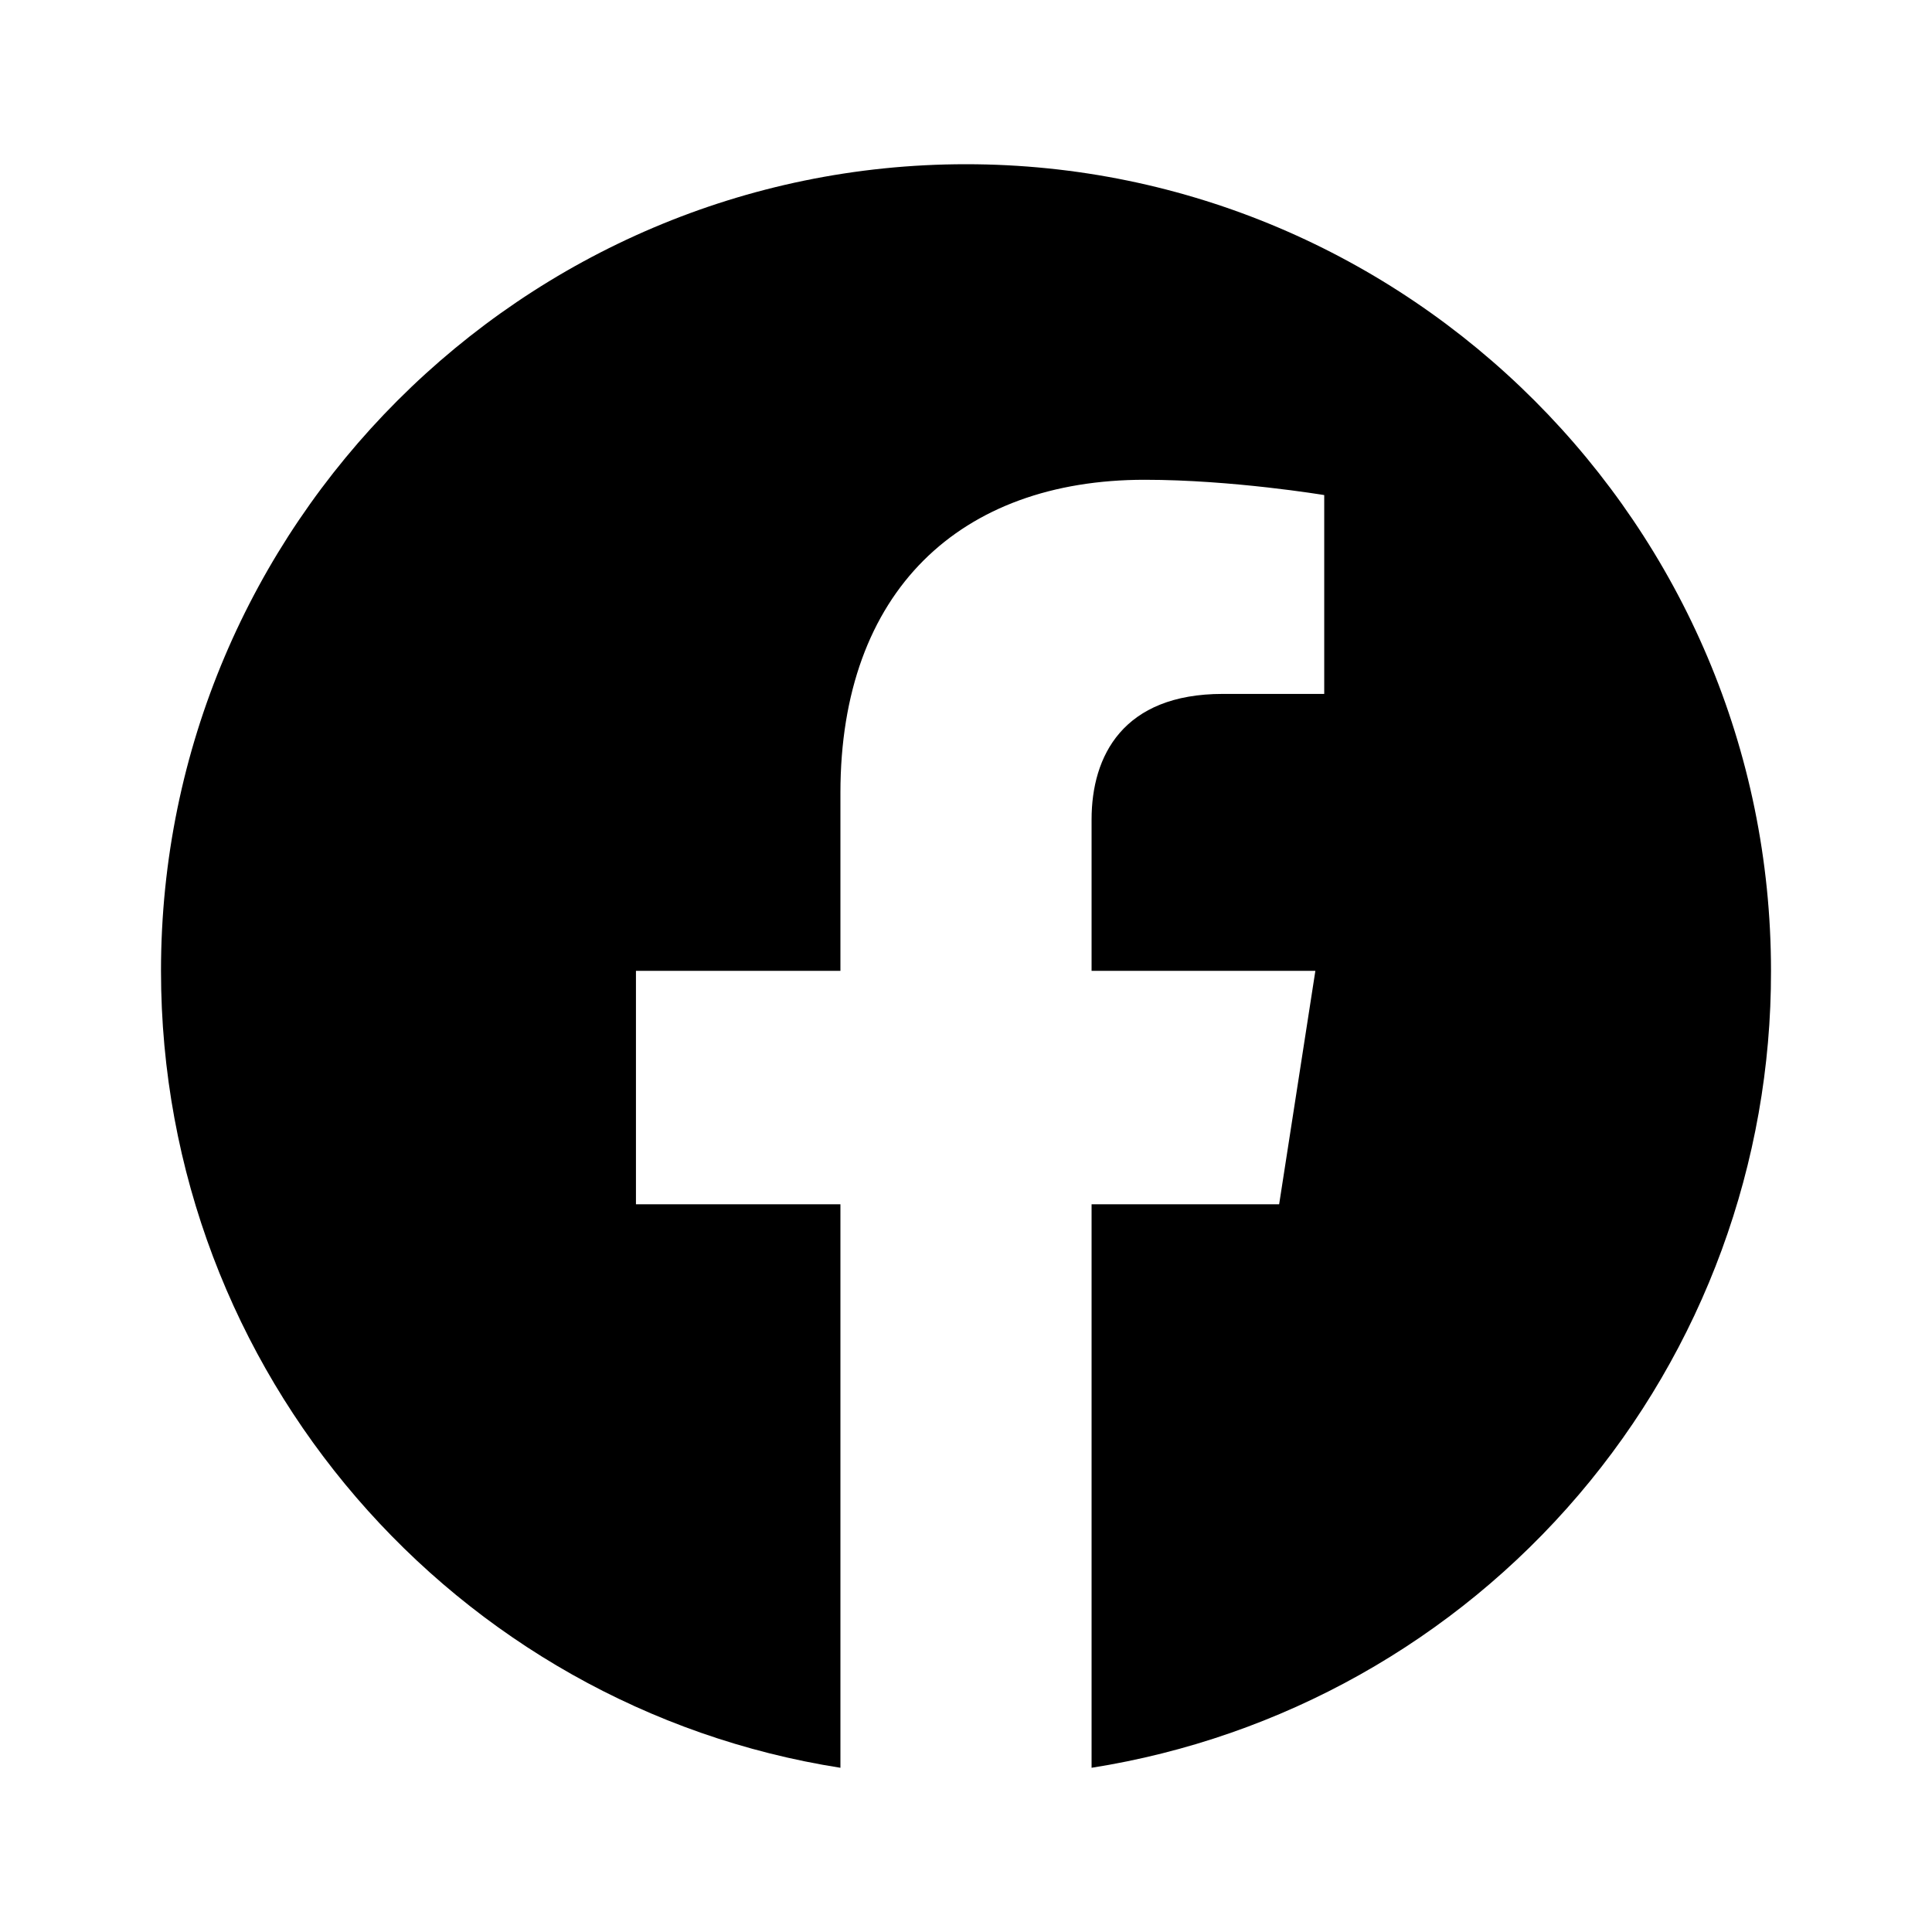
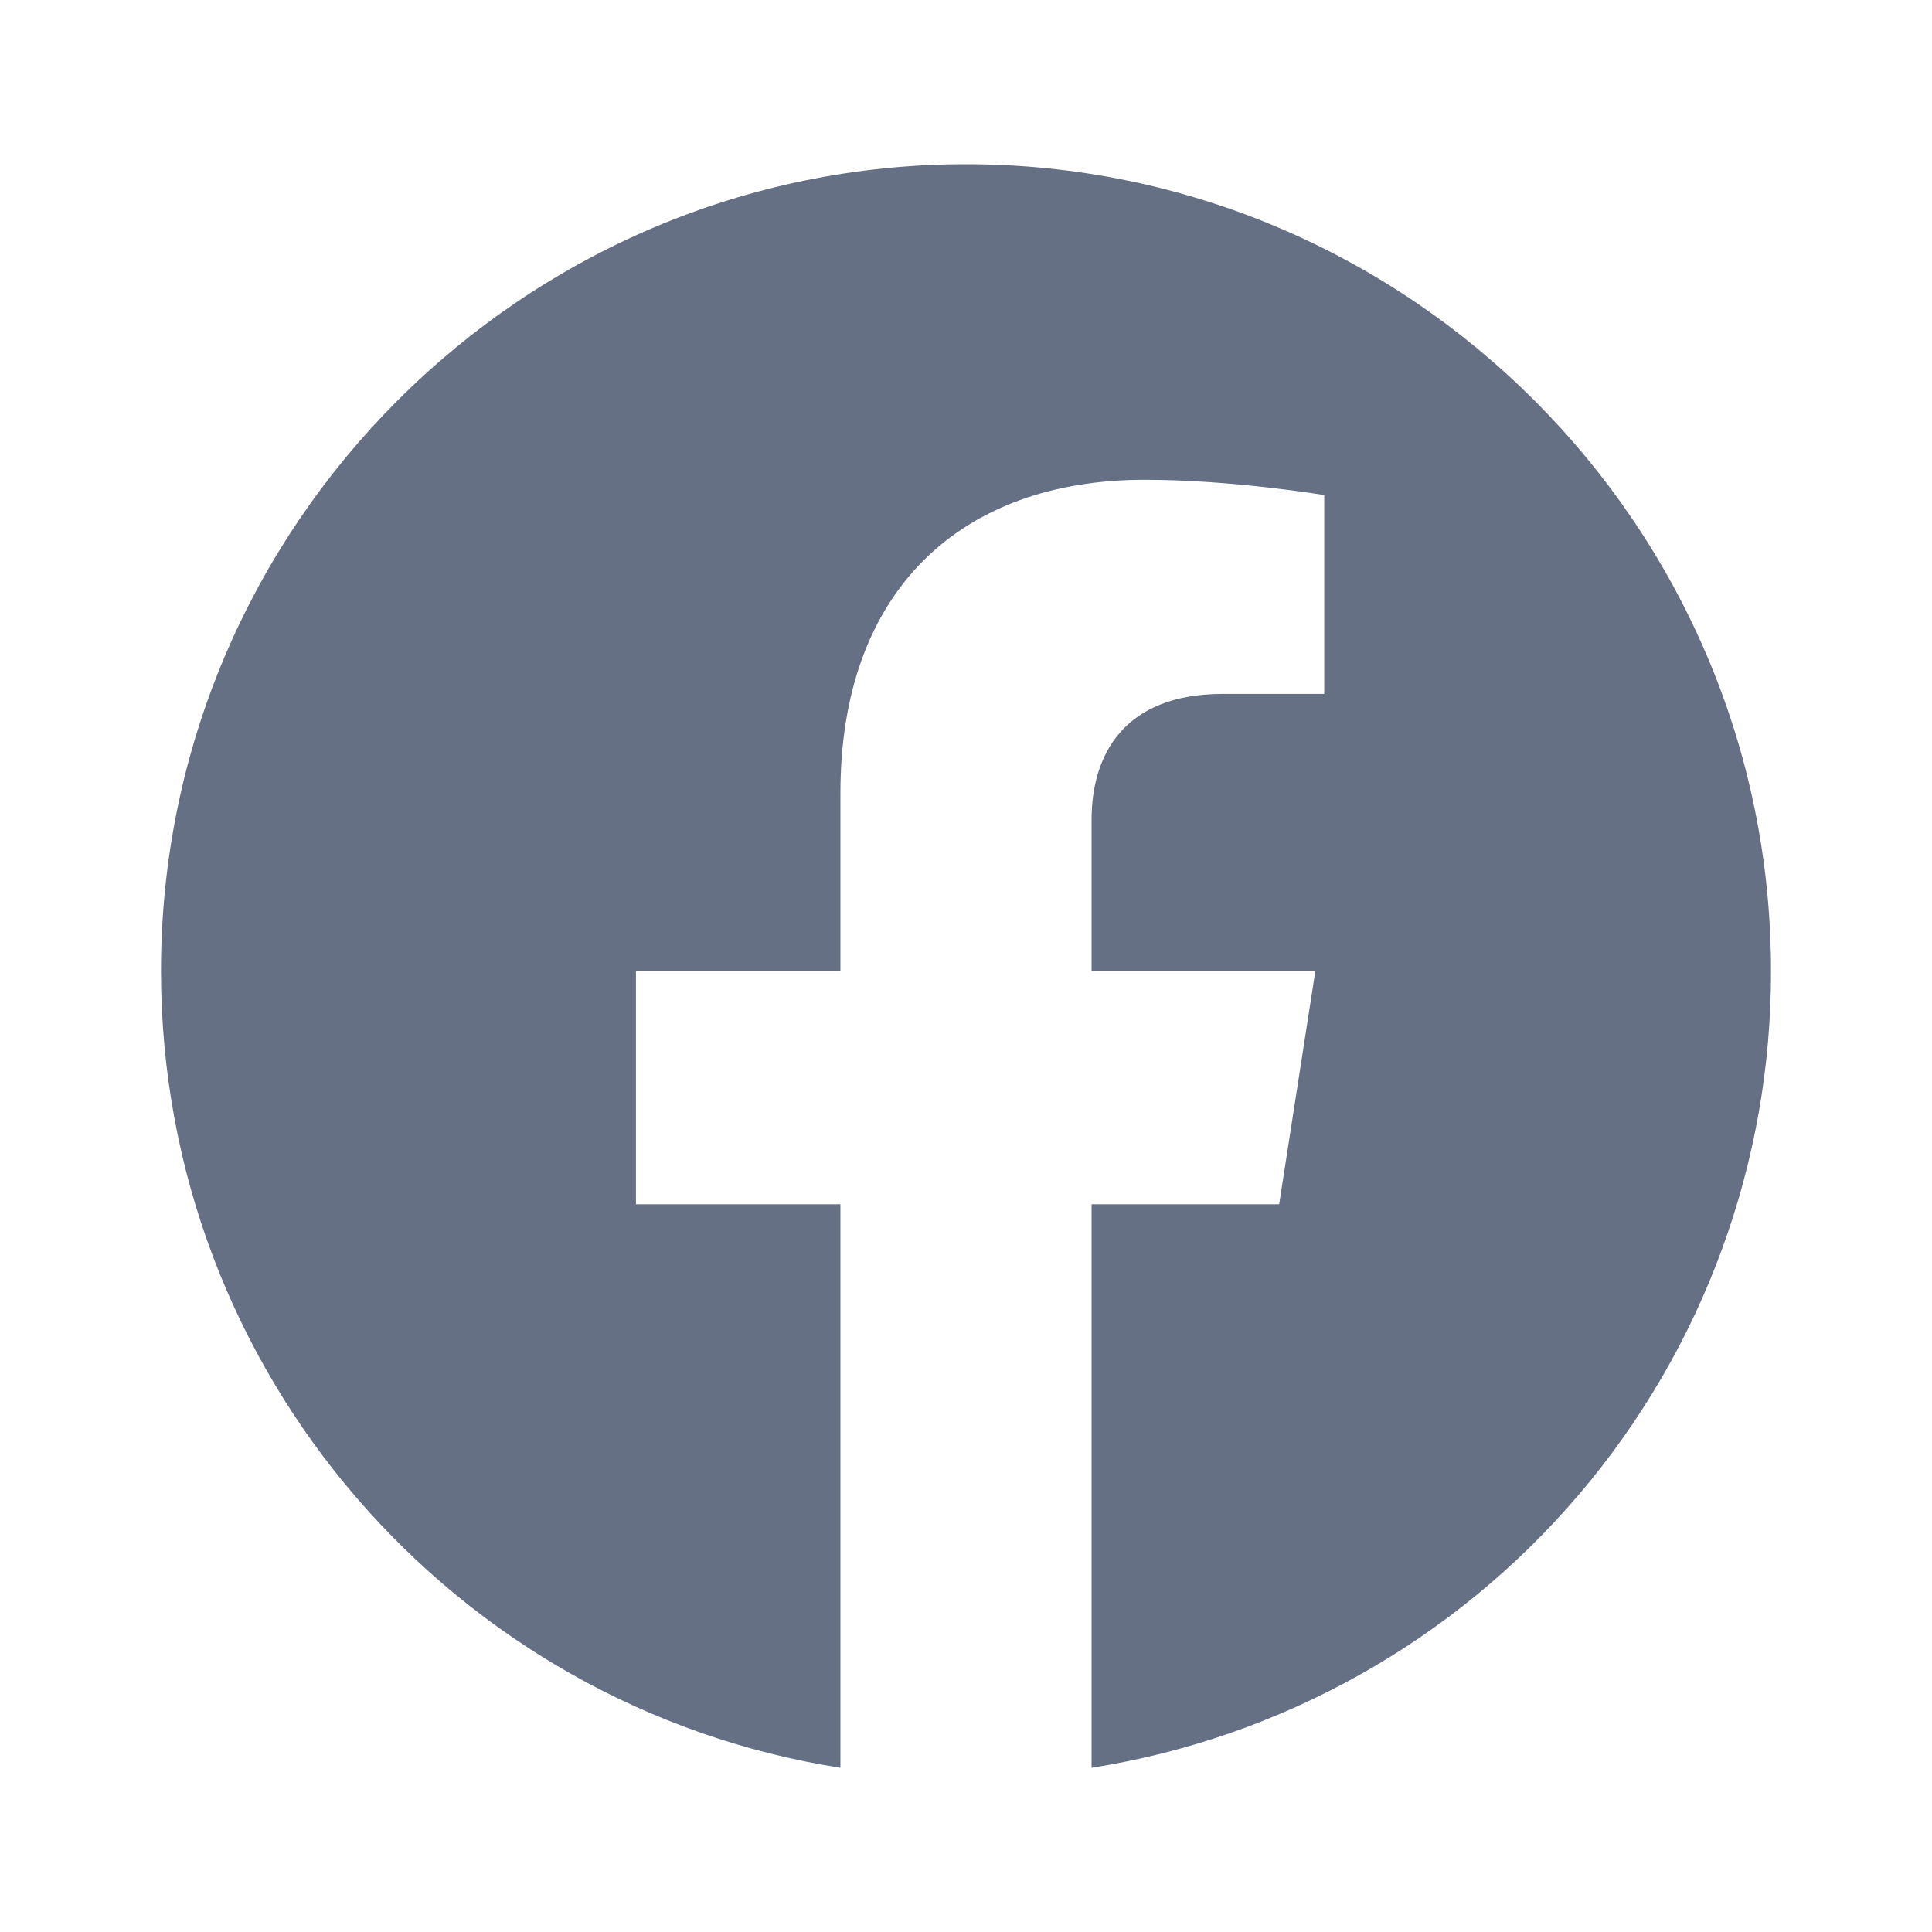
- <svg xmlns="http://www.w3.org/2000/svg" fill="#000000" width="800px" height="800px" viewBox="0 0 24 24">
+ <svg xmlns="http://www.w3.org/2000/svg" fill="#667085" width="800px" height="800px" viewBox="0 0 24 24">
  <path d="M12 2.04C6.5 2.04 2 6.53 2 12.06C2 17.06 5.66 21.21 10.44 21.96V14.96H7.9V12.06H10.44V9.85C10.44 7.34 11.93 5.96 14.22 5.96C15.31 5.96 16.45 6.15 16.45 6.15V8.62H15.19C13.95 8.62 13.56 9.39 13.56 10.18V12.06H16.34L15.89 14.96H13.56V21.96C15.916 21.588 18.062 20.386 19.61 18.57C21.158 16.755 22.005 14.446 22 12.06C22 6.53 17.5 2.04 12 2.04Z" />
</svg>
